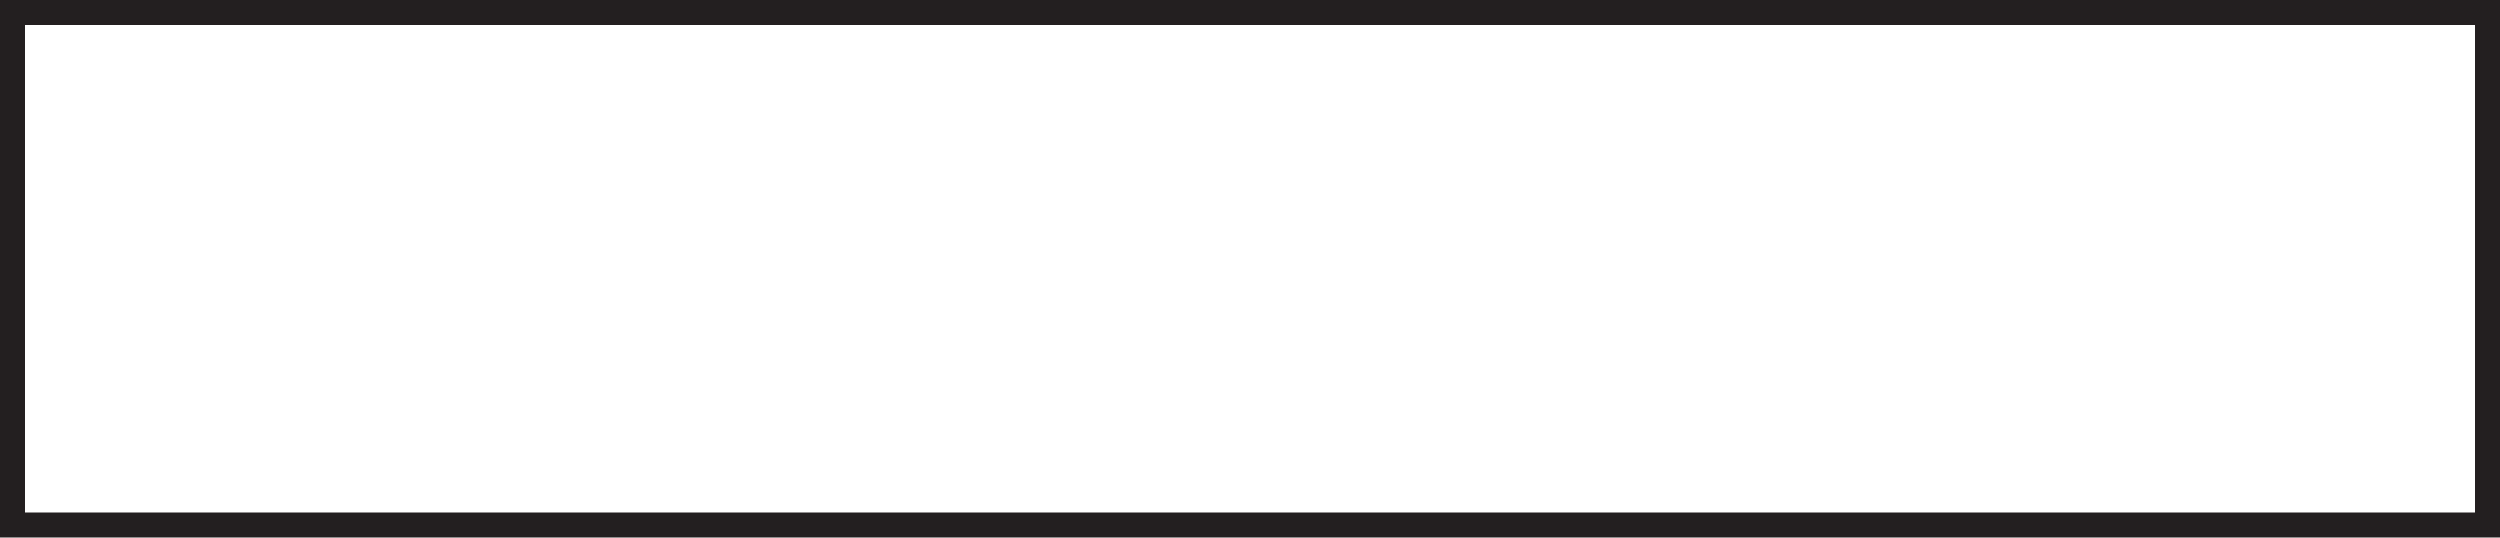
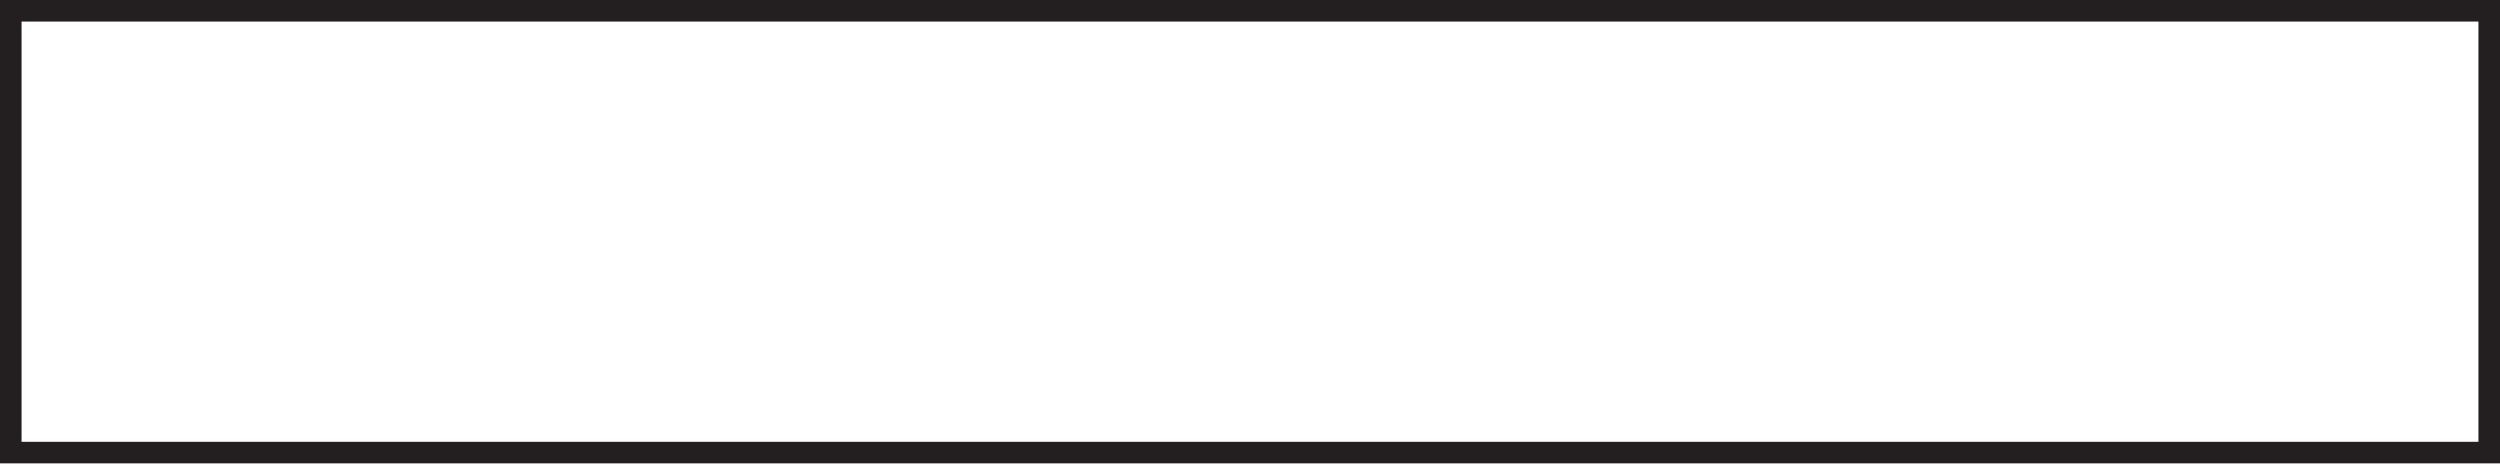
- <svg xmlns="http://www.w3.org/2000/svg" version="1.1" x="0px" y="0px" width="400px" height="86px" viewBox="0 0 400 86" enable-background="new 0 0 400 86" xml:space="preserve">
+ <svg xmlns="http://www.w3.org/2000/svg" version="1.1" x="4px" y="2px" viewBox="0 0 464 86" xml:space="preserve">
  <g id="load_outline">
-     <rect x="2" y="2" fill="none" stroke="#231F20" stroke-width="4" stroke-miterlimit="10" width="396" height="82" />
+     <rect x="2" y="2" fill="none" stroke="#231F20" stroke-width="4" stroke-miterlimit="10" width="460" height="82" />
  </g>
</svg>
